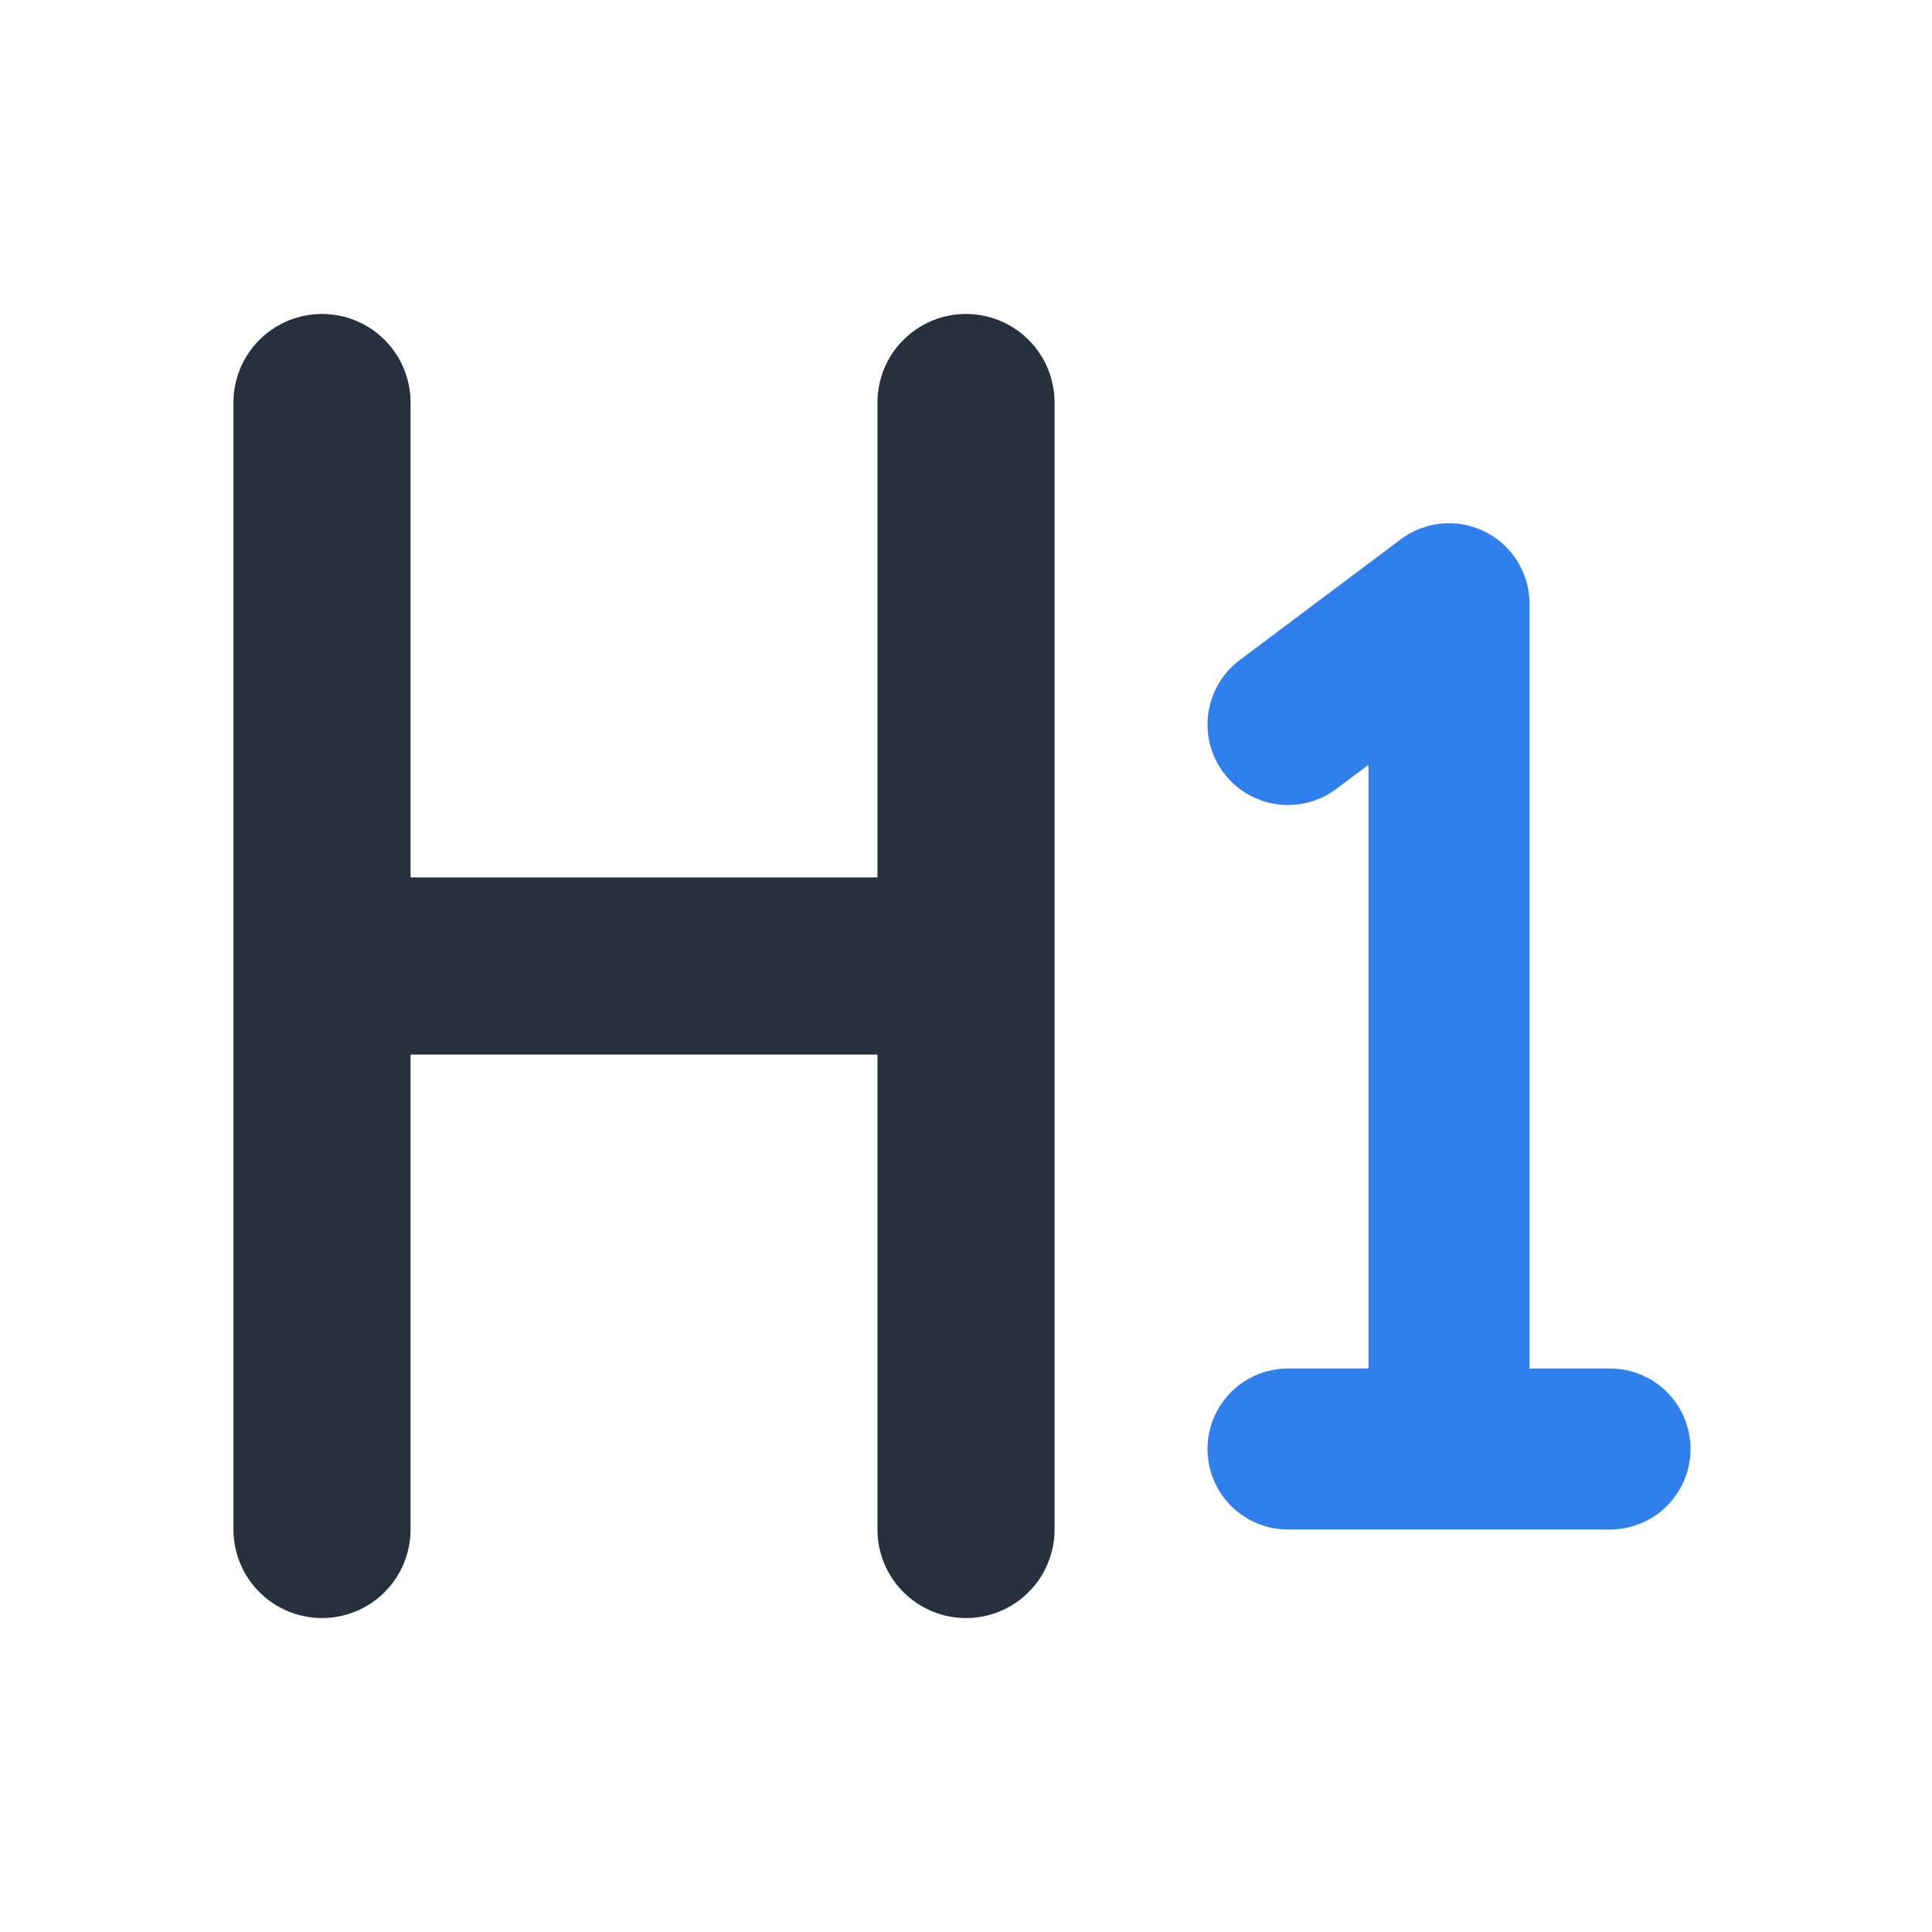
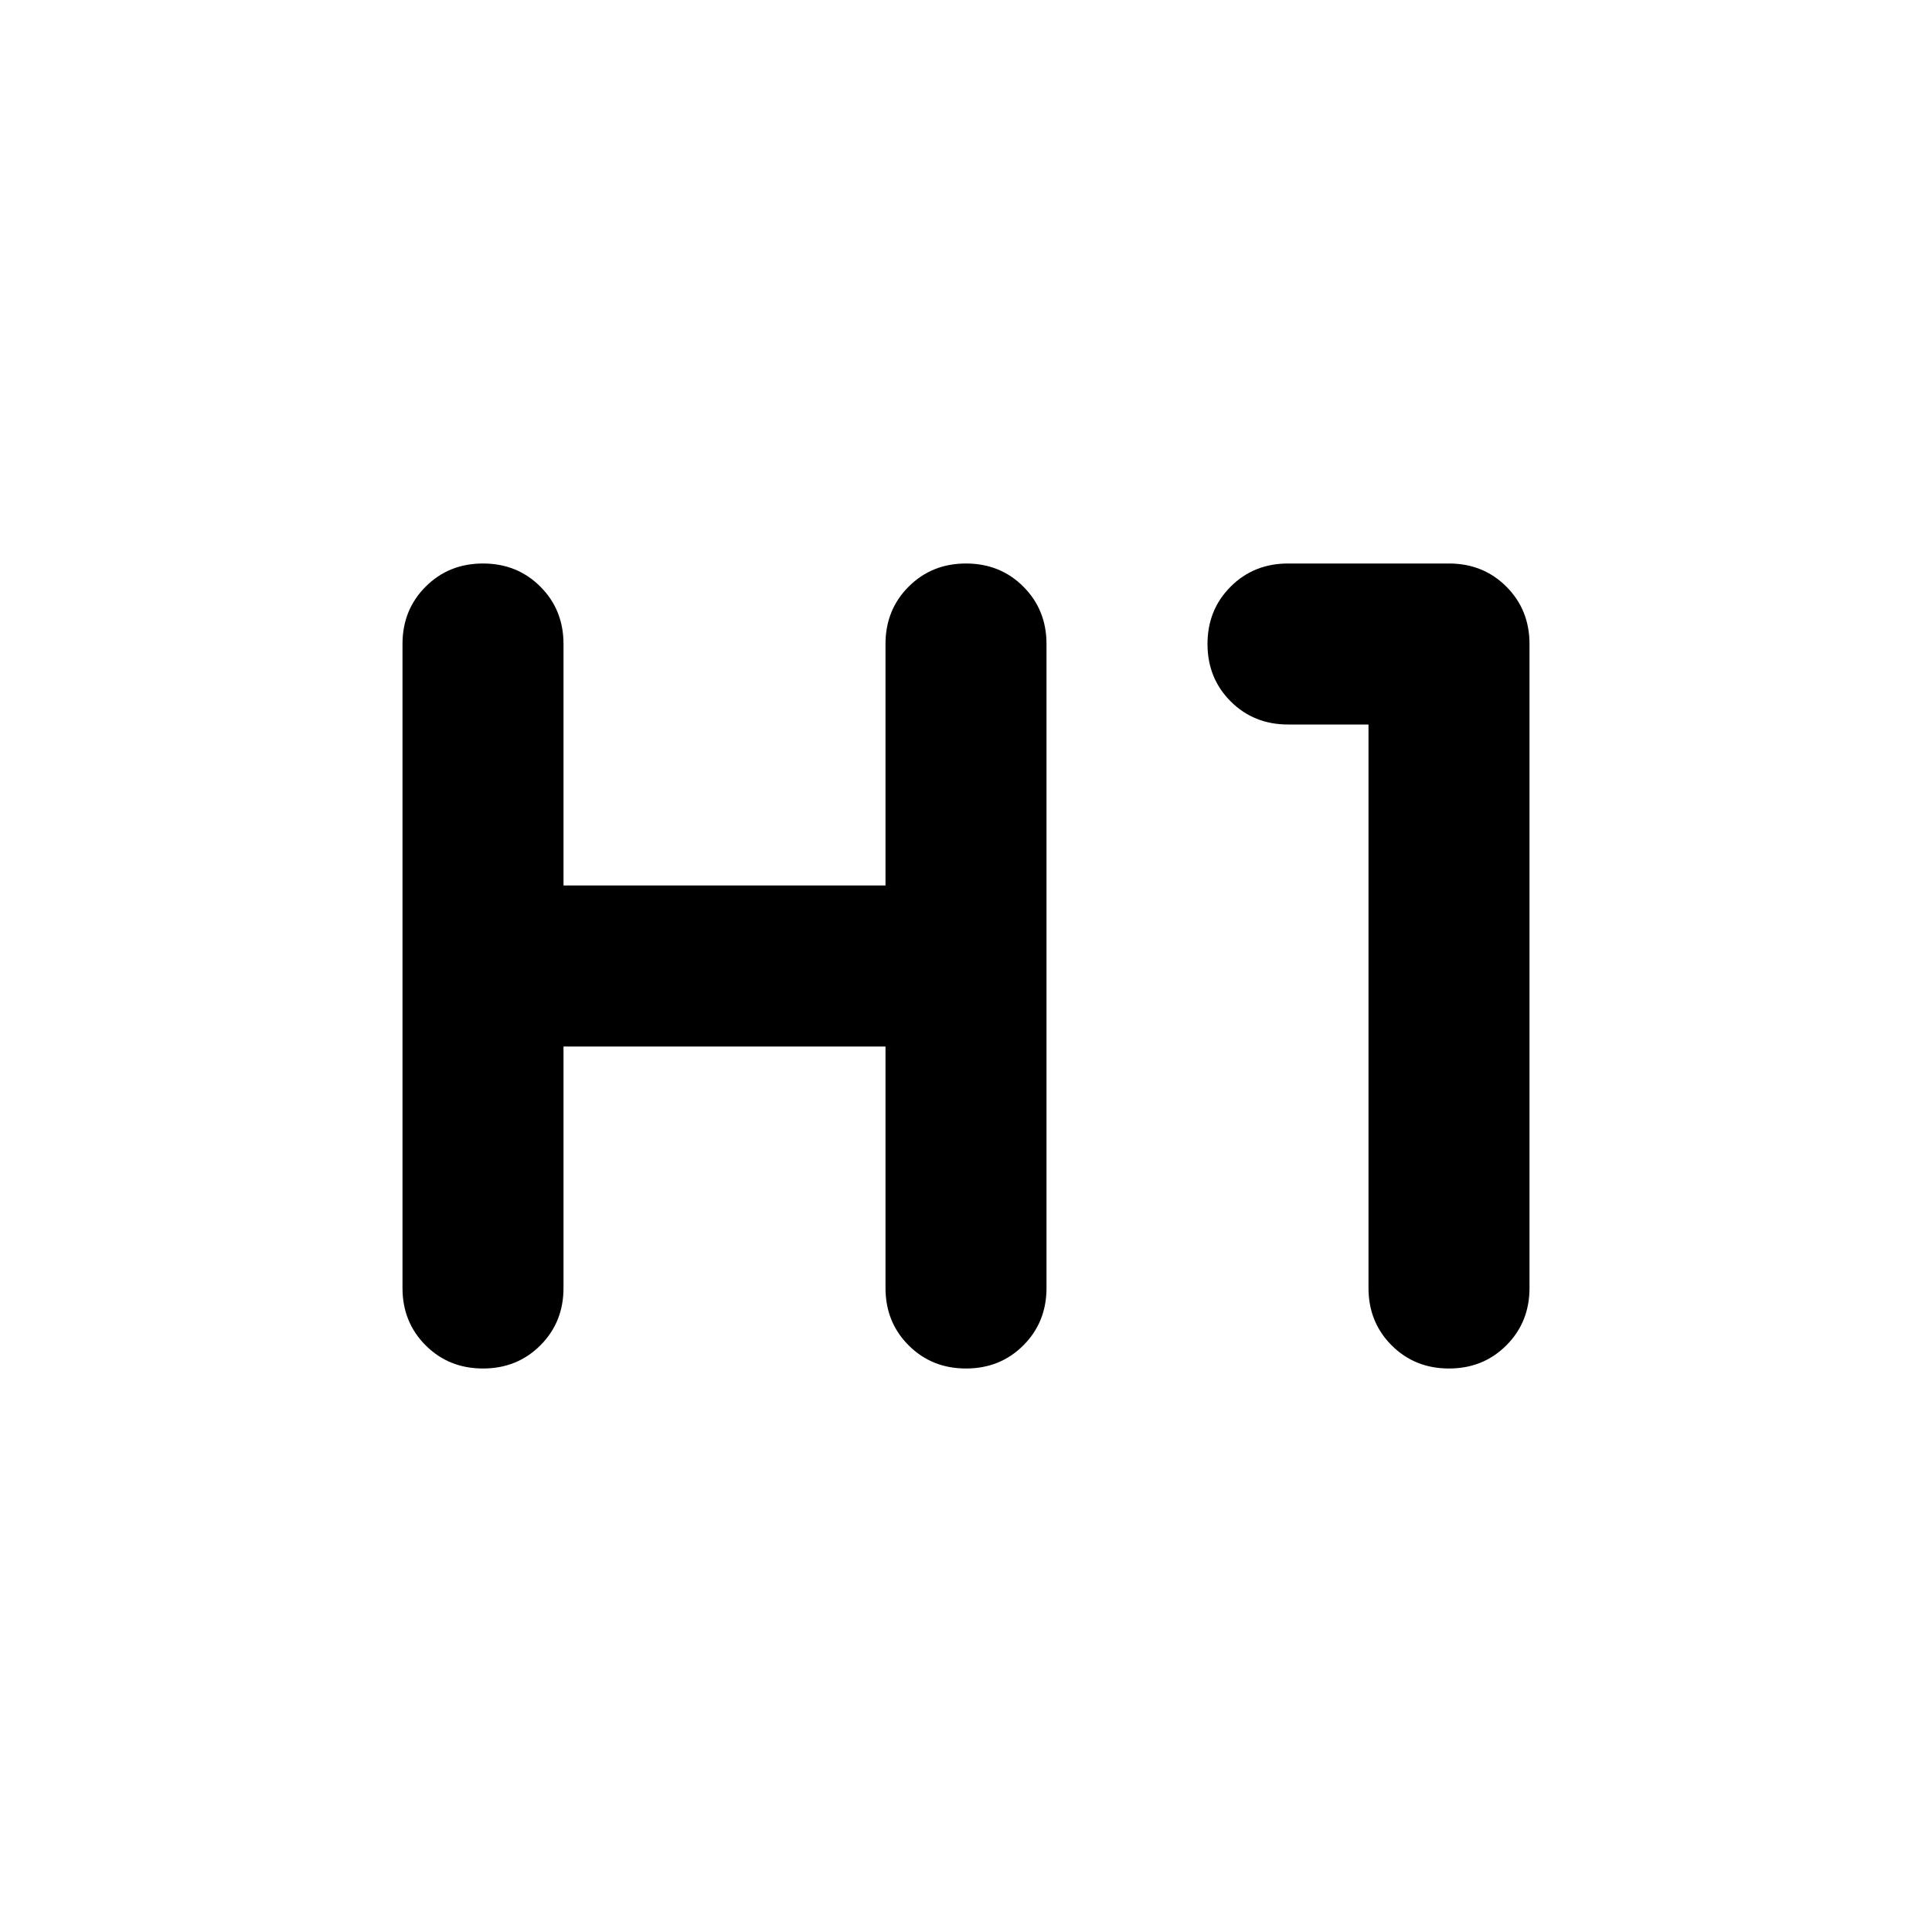
- <svg xmlns="http://www.w3.org/2000/svg" width="24" height="24" viewBox="0 0 24 24">
-   <path d="M4 5v14M12 5v14M4 12h8" fill="none" stroke="#27313d" stroke-width="2.2" stroke-linecap="round" />
-   <path d="m16 9 2-1.5V18m-2 0h4" fill="none" stroke="#2f80ed" stroke-width="2" stroke-linecap="round" stroke-linejoin="round" />
+ <svg xmlns="http://www.w3.org/2000/svg" height="24" viewBox="0 -960 960 960" width="24">
+   <path d="M211.5-291.5Q200-303 200-320v-320q0-17 11.5-28.5T240-680q17 0 28.5 11.5T280-640v120h160v-120q0-17 11.5-28.5T480-680q17 0 28.5 11.5T520-640v320q0 17-11.5 28.5T480-280q-17 0-28.5-11.5T440-320v-120H280v120q0 17-11.5 28.5T240-280q-17 0-28.5-11.5Zm480 0Q680-303 680-320v-280h-40q-17 0-28.5-11.5T600-640q0-17 11.5-28.5T640-680h80q17 0 28.5 11.5T760-640v320q0 17-11.5 28.5T720-280q-17 0-28.5-11.5Z" />
</svg>
